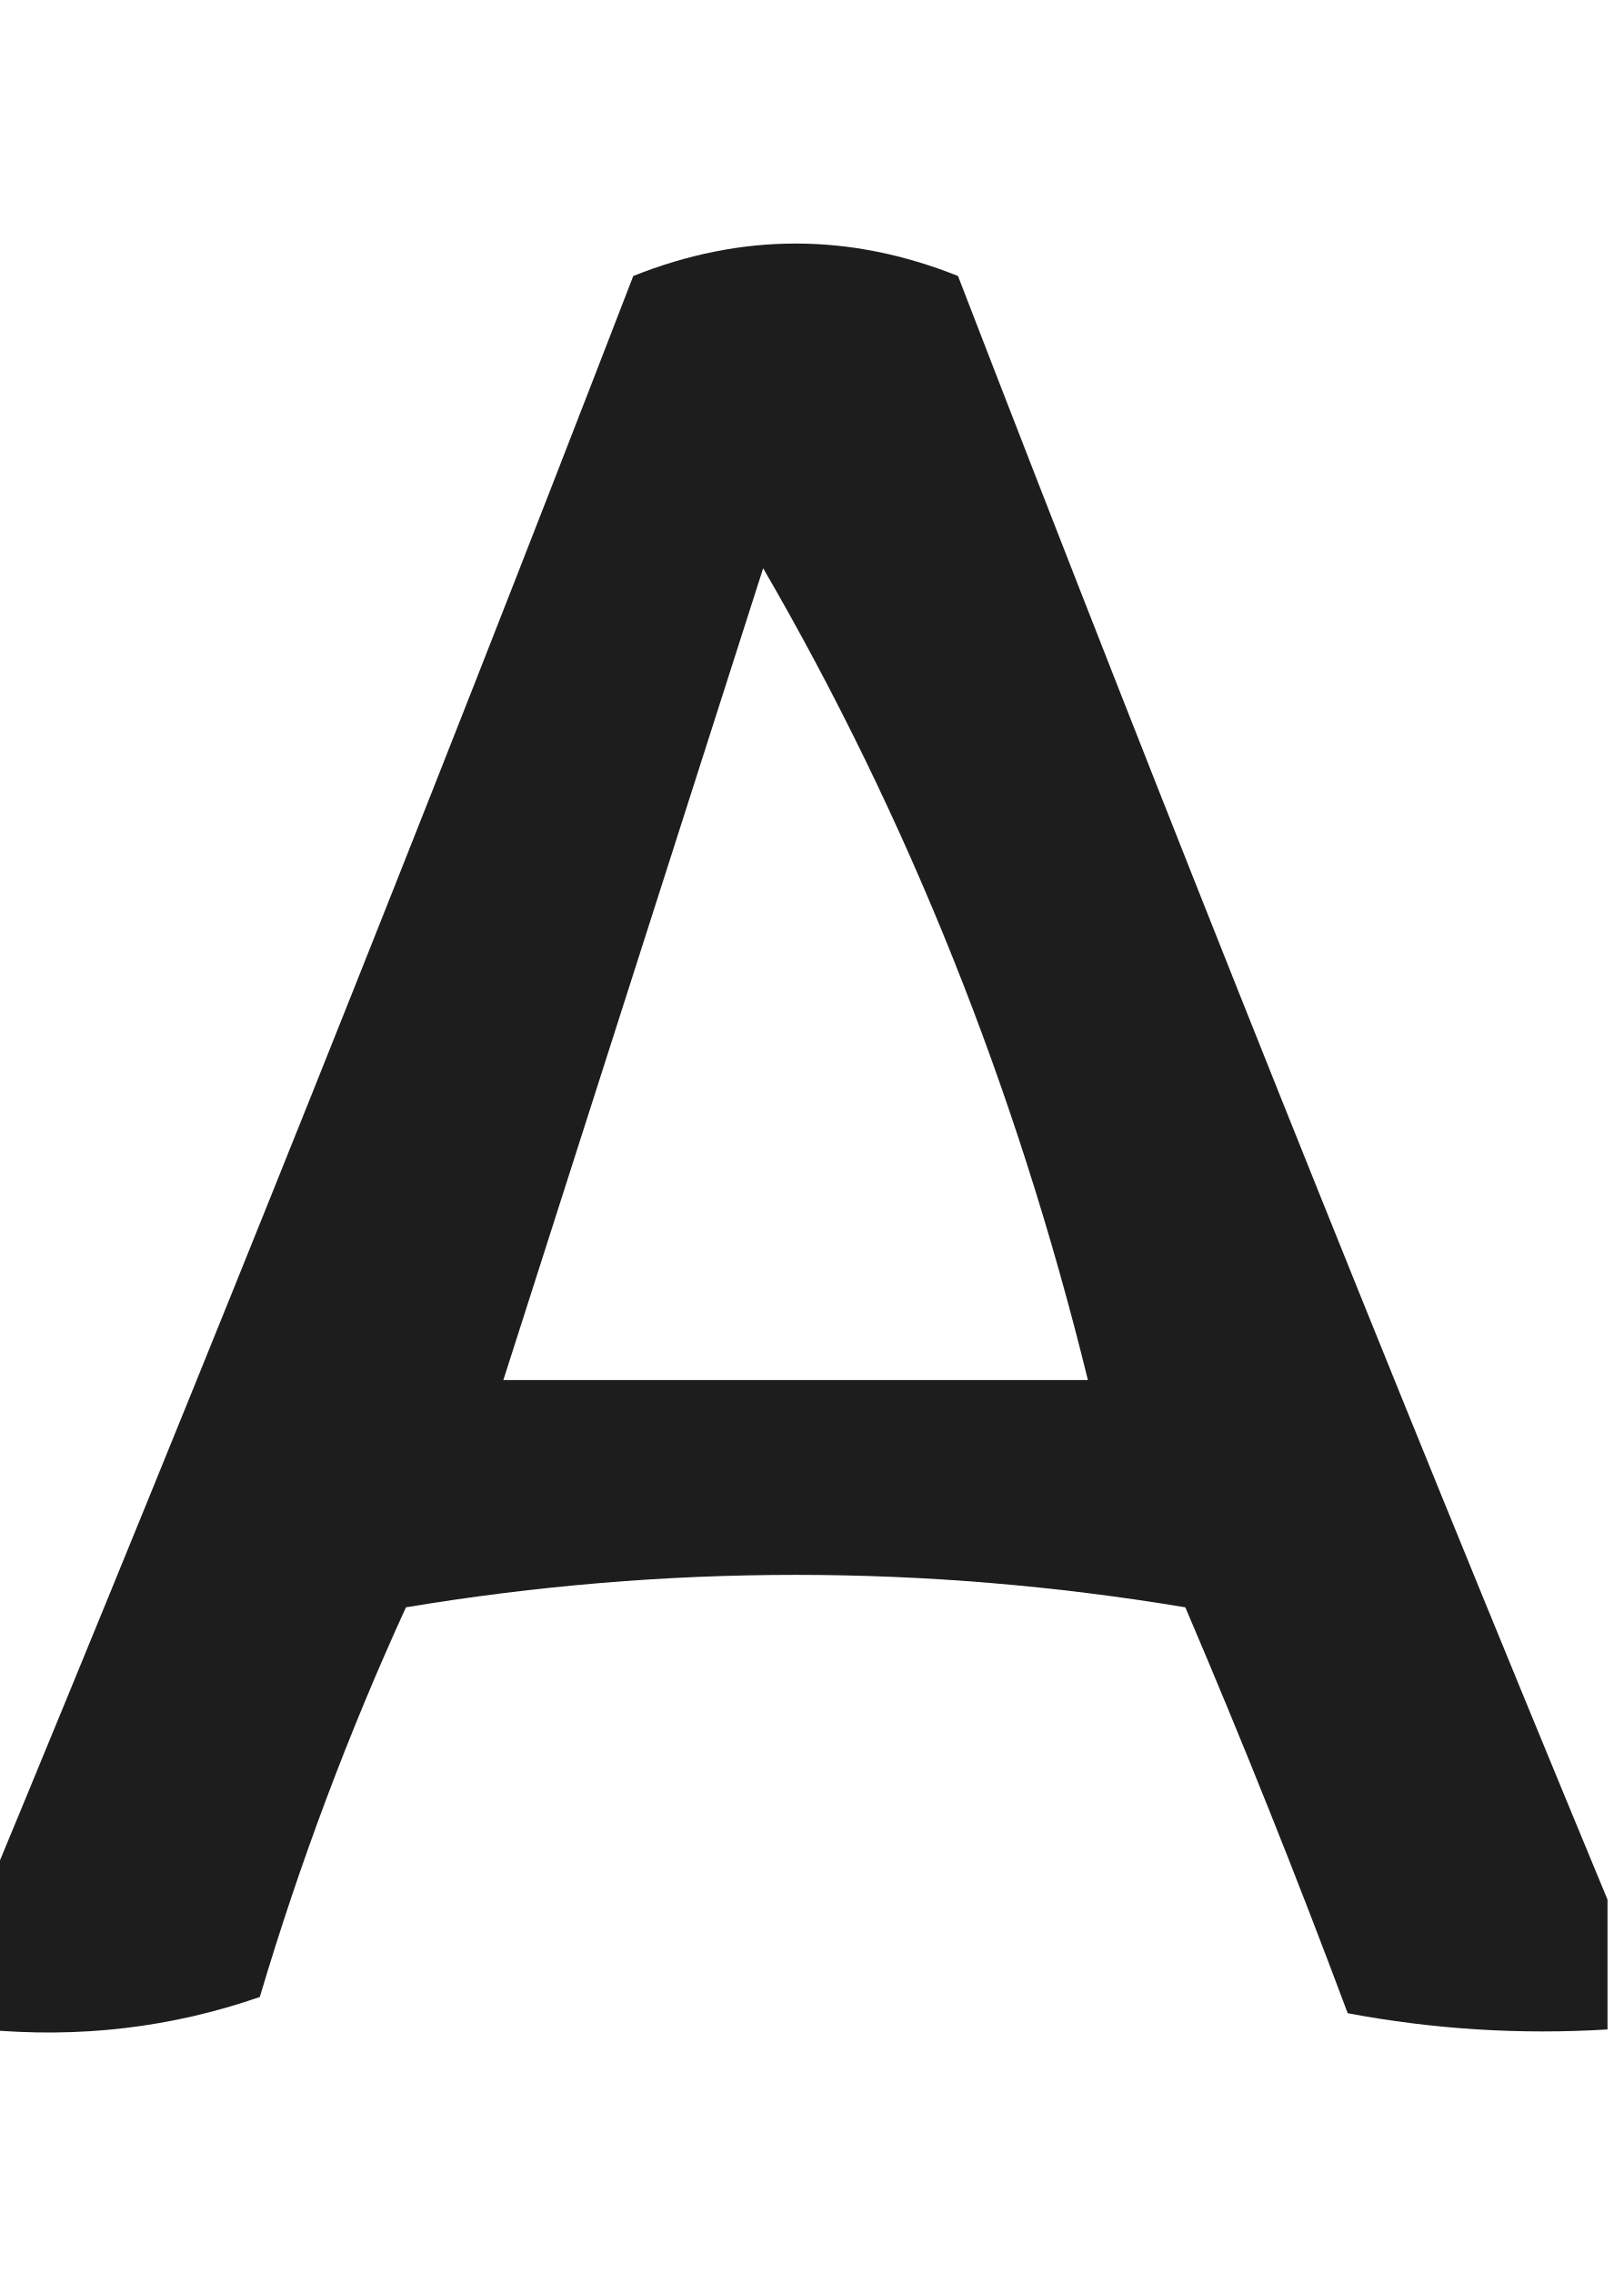
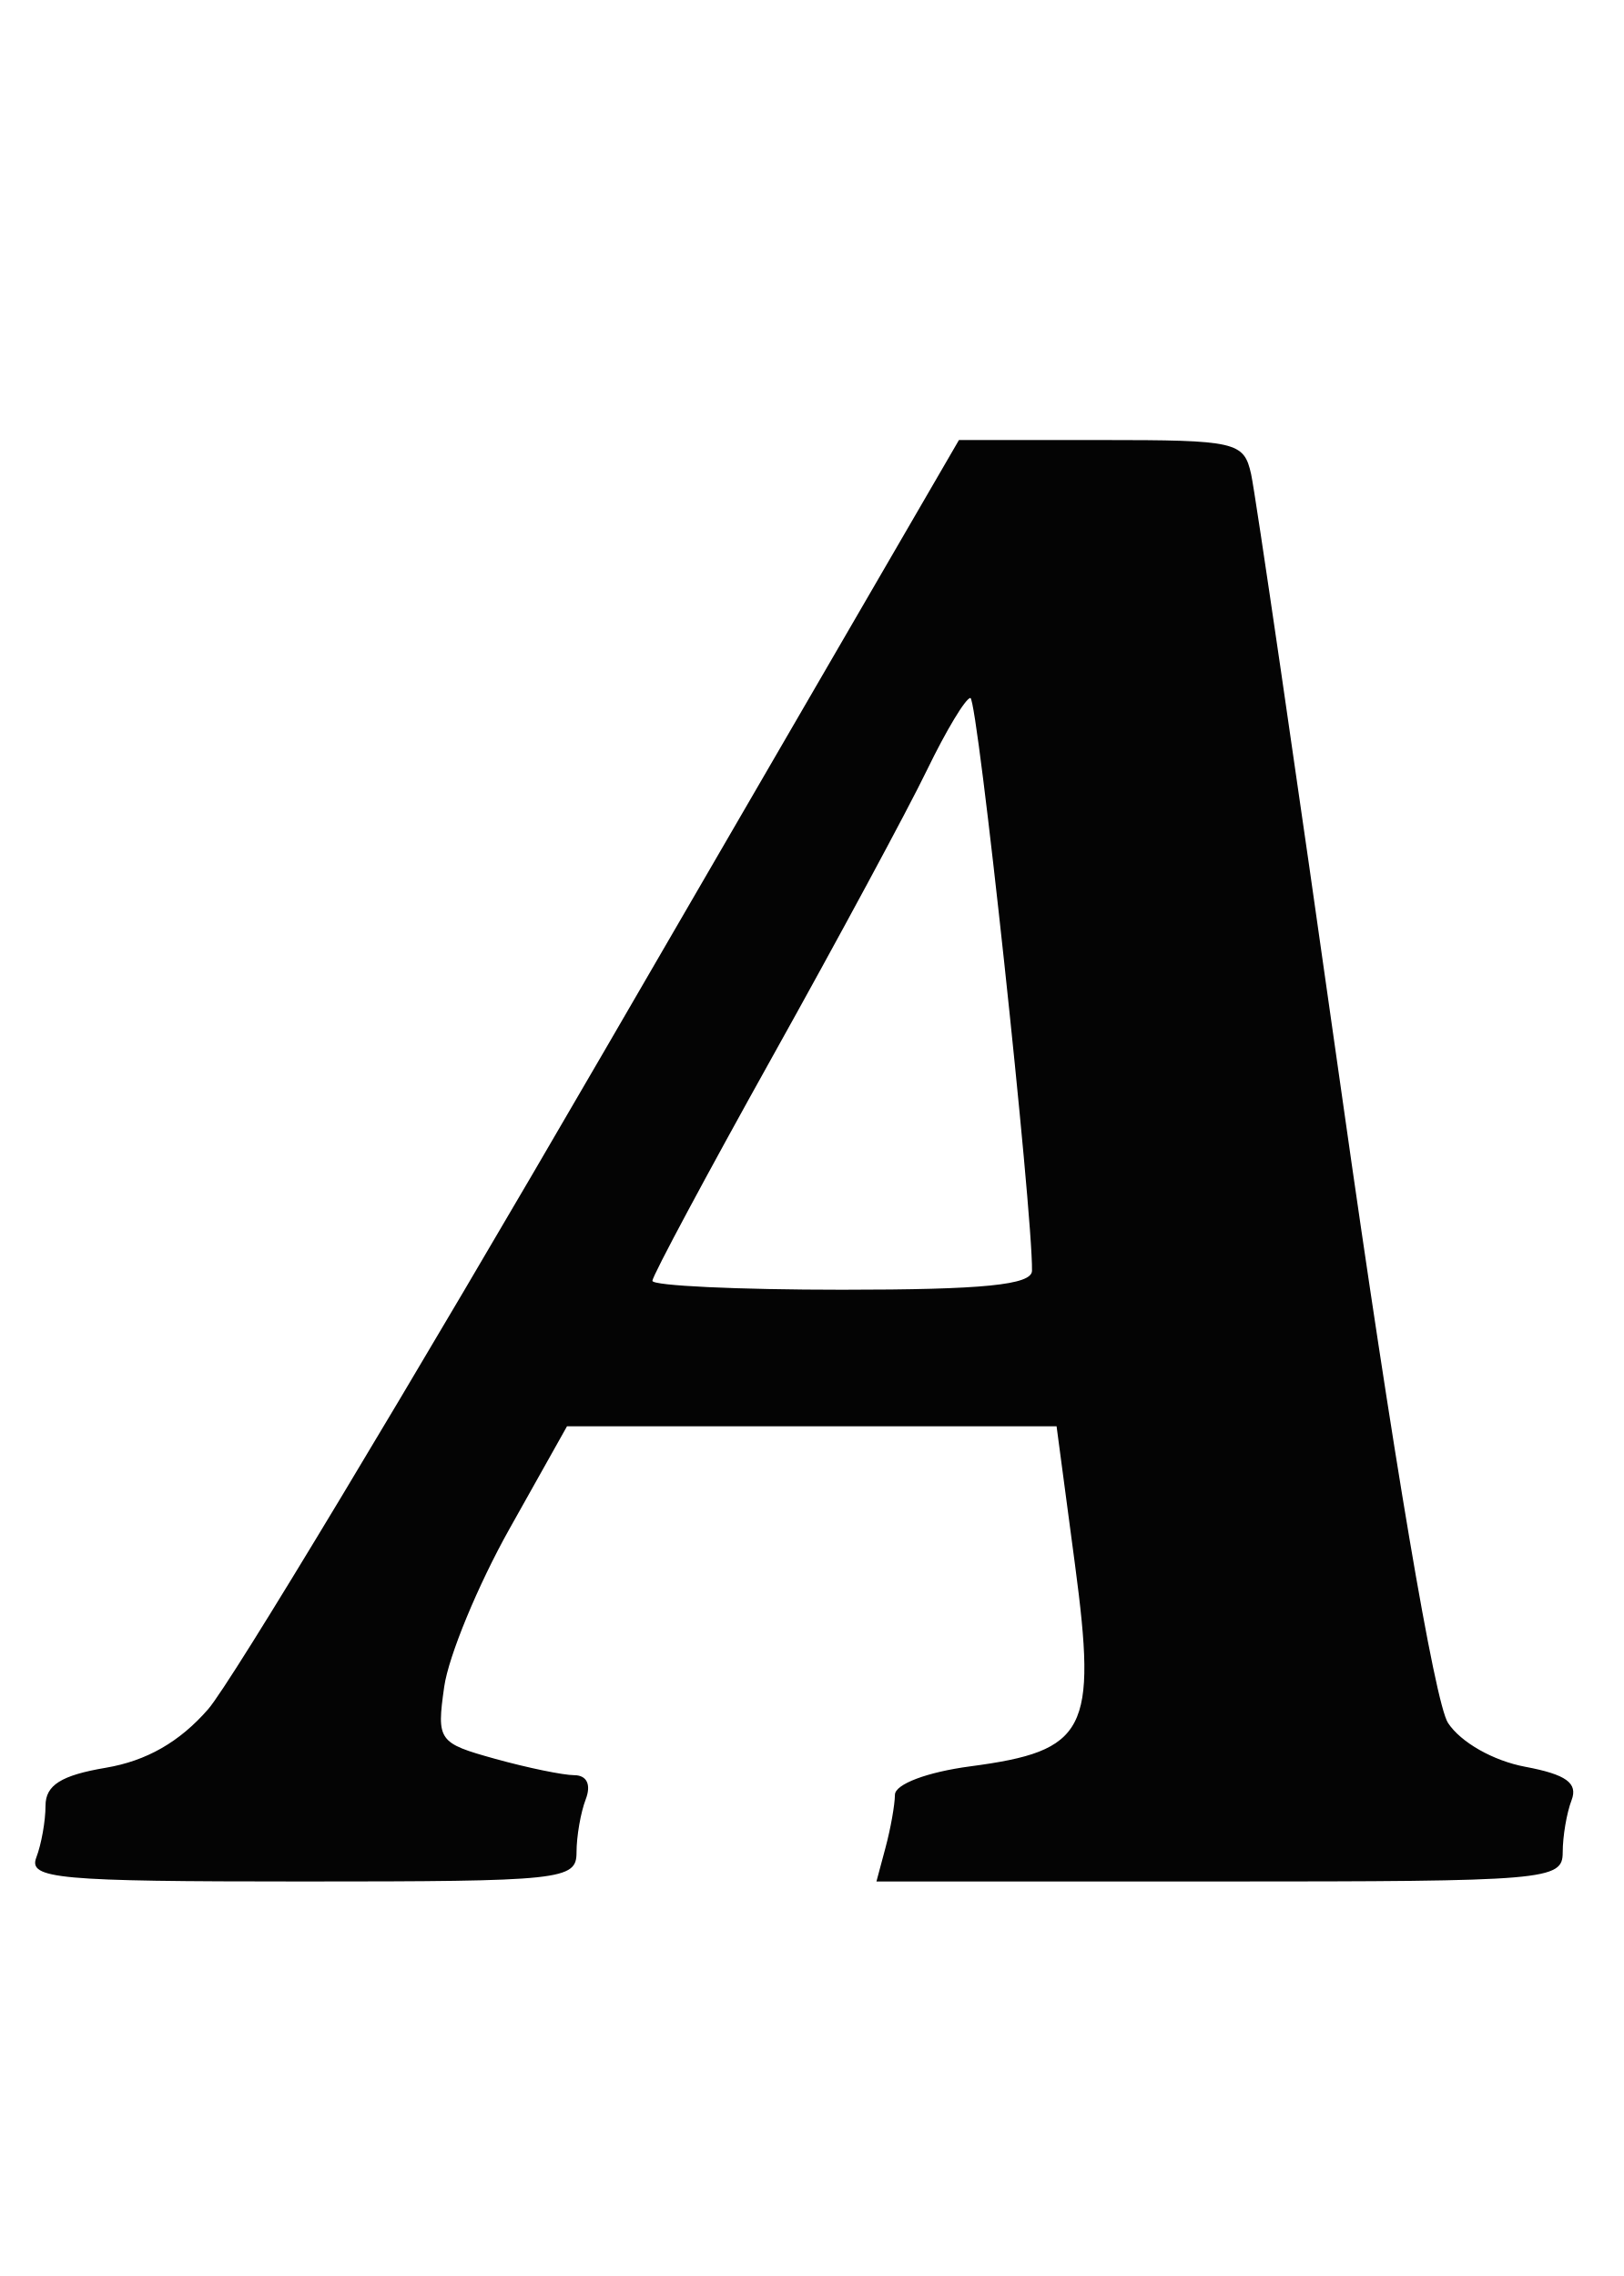
- <svg xmlns="http://www.w3.org/2000/svg" version="1.1" width="50px" height="70px" style="shape-rendering:geometricPrecision; text-rendering:geometricPrecision; image-rendering:optimizeQuality; fill-rule:evenodd; clip-rule:evenodd">
-   <g>
-     <path style="opacity:0.886" fill="#000000" d="M 49.5,58.5 C 49.5,59.833 49.5,61.167 49.5,62.5C 46.813,62.664 44.146,62.497 41.5,62C 39.936,57.81 38.269,53.644 36.5,49.5C 28.5,48.167 20.5,48.167 12.5,49.5C 10.722,53.39 9.222,57.39 8,61.5C 5.281,62.444 2.448,62.777 -0.5,62.5C -0.5,61.167 -0.5,59.833 -0.5,58.5C 6.336,42.013 13.002,25.346 19.5,8.5C 22.833,7.167 26.167,7.167 29.5,8.5C 35.998,25.346 42.664,42.013 49.5,58.5 Z M 23.5,17.5 C 27.961,25.181 31.294,33.514 33.5,42.5C 27.5,42.5 21.5,42.5 15.5,42.5C 18.167,34.167 20.833,25.833 23.5,17.5 Z" />
-   </g>
+ <svg xmlns="http://www.w3.org/2000/svg" width="107" height="150" viewBox="0 0 107 150" version="1.1">
+   <path d="" stroke="none" fill="#080404" fill-rule="evenodd" />
+   <path d="M 39.853 69.228 C 27.009 91.353, 15.249 110.891, 13.719 112.645 C 11.833 114.808, 9.660 116.051, 6.969 116.505 C 4.034 117.001, 3 117.652, 3 119.006 C 3 120.013, 2.727 121.548, 2.393 122.418 C 1.853 123.825, 3.793 124, 19.893 124 C 37.076 124, 38 123.902, 38 122.082 C 38 121.027, 38.273 119.452, 38.607 118.582 C 38.976 117.619, 38.683 116.998, 37.857 116.994 C 37.111 116.991, 34.758 116.505, 32.629 115.914 C 28.883 114.874, 28.775 114.721, 29.278 111.170 C 29.564 109.151, 31.502 104.462, 33.585 100.750 L 37.372 94 53.506 94 L 69.640 94 70.856 103.132 C 72.312 114.074, 71.627 115.394, 63.956 116.411 C 61.107 116.789, 58.994 117.586, 58.986 118.284 C 58.979 118.953, 58.701 120.513, 58.370 121.750 L 57.767 124 80.383 124 C 102.012 124, 103 123.916, 103 122.082 C 103 121.027, 103.263 119.479, 103.584 118.643 C 104.017 117.514, 103.229 116.946, 100.527 116.439 C 98.421 116.044, 96.277 114.826, 95.441 113.551 C 94.566 112.215, 91.823 96.007, 88.480 72.423 C 85.446 51.015, 82.738 32.487, 82.463 31.250 C 81.987 29.112, 81.494 29, 72.584 29 L 63.206 29 39.853 69.228 M 61.099 50.750 C 59.835 53.362, 55.245 61.873, 50.900 69.663 C 46.555 77.453, 43 84.091, 43 84.413 C 43 84.736, 48.625 85, 55.500 85 C 64.823 85, 68.005 84.682, 68.020 83.750 C 68.081 79.930, 64.433 46, 63.961 46 C 63.652 46, 62.364 48.138, 61.099 50.750" stroke="none" fill="#040404" fill-rule="evenodd" />
</svg>
